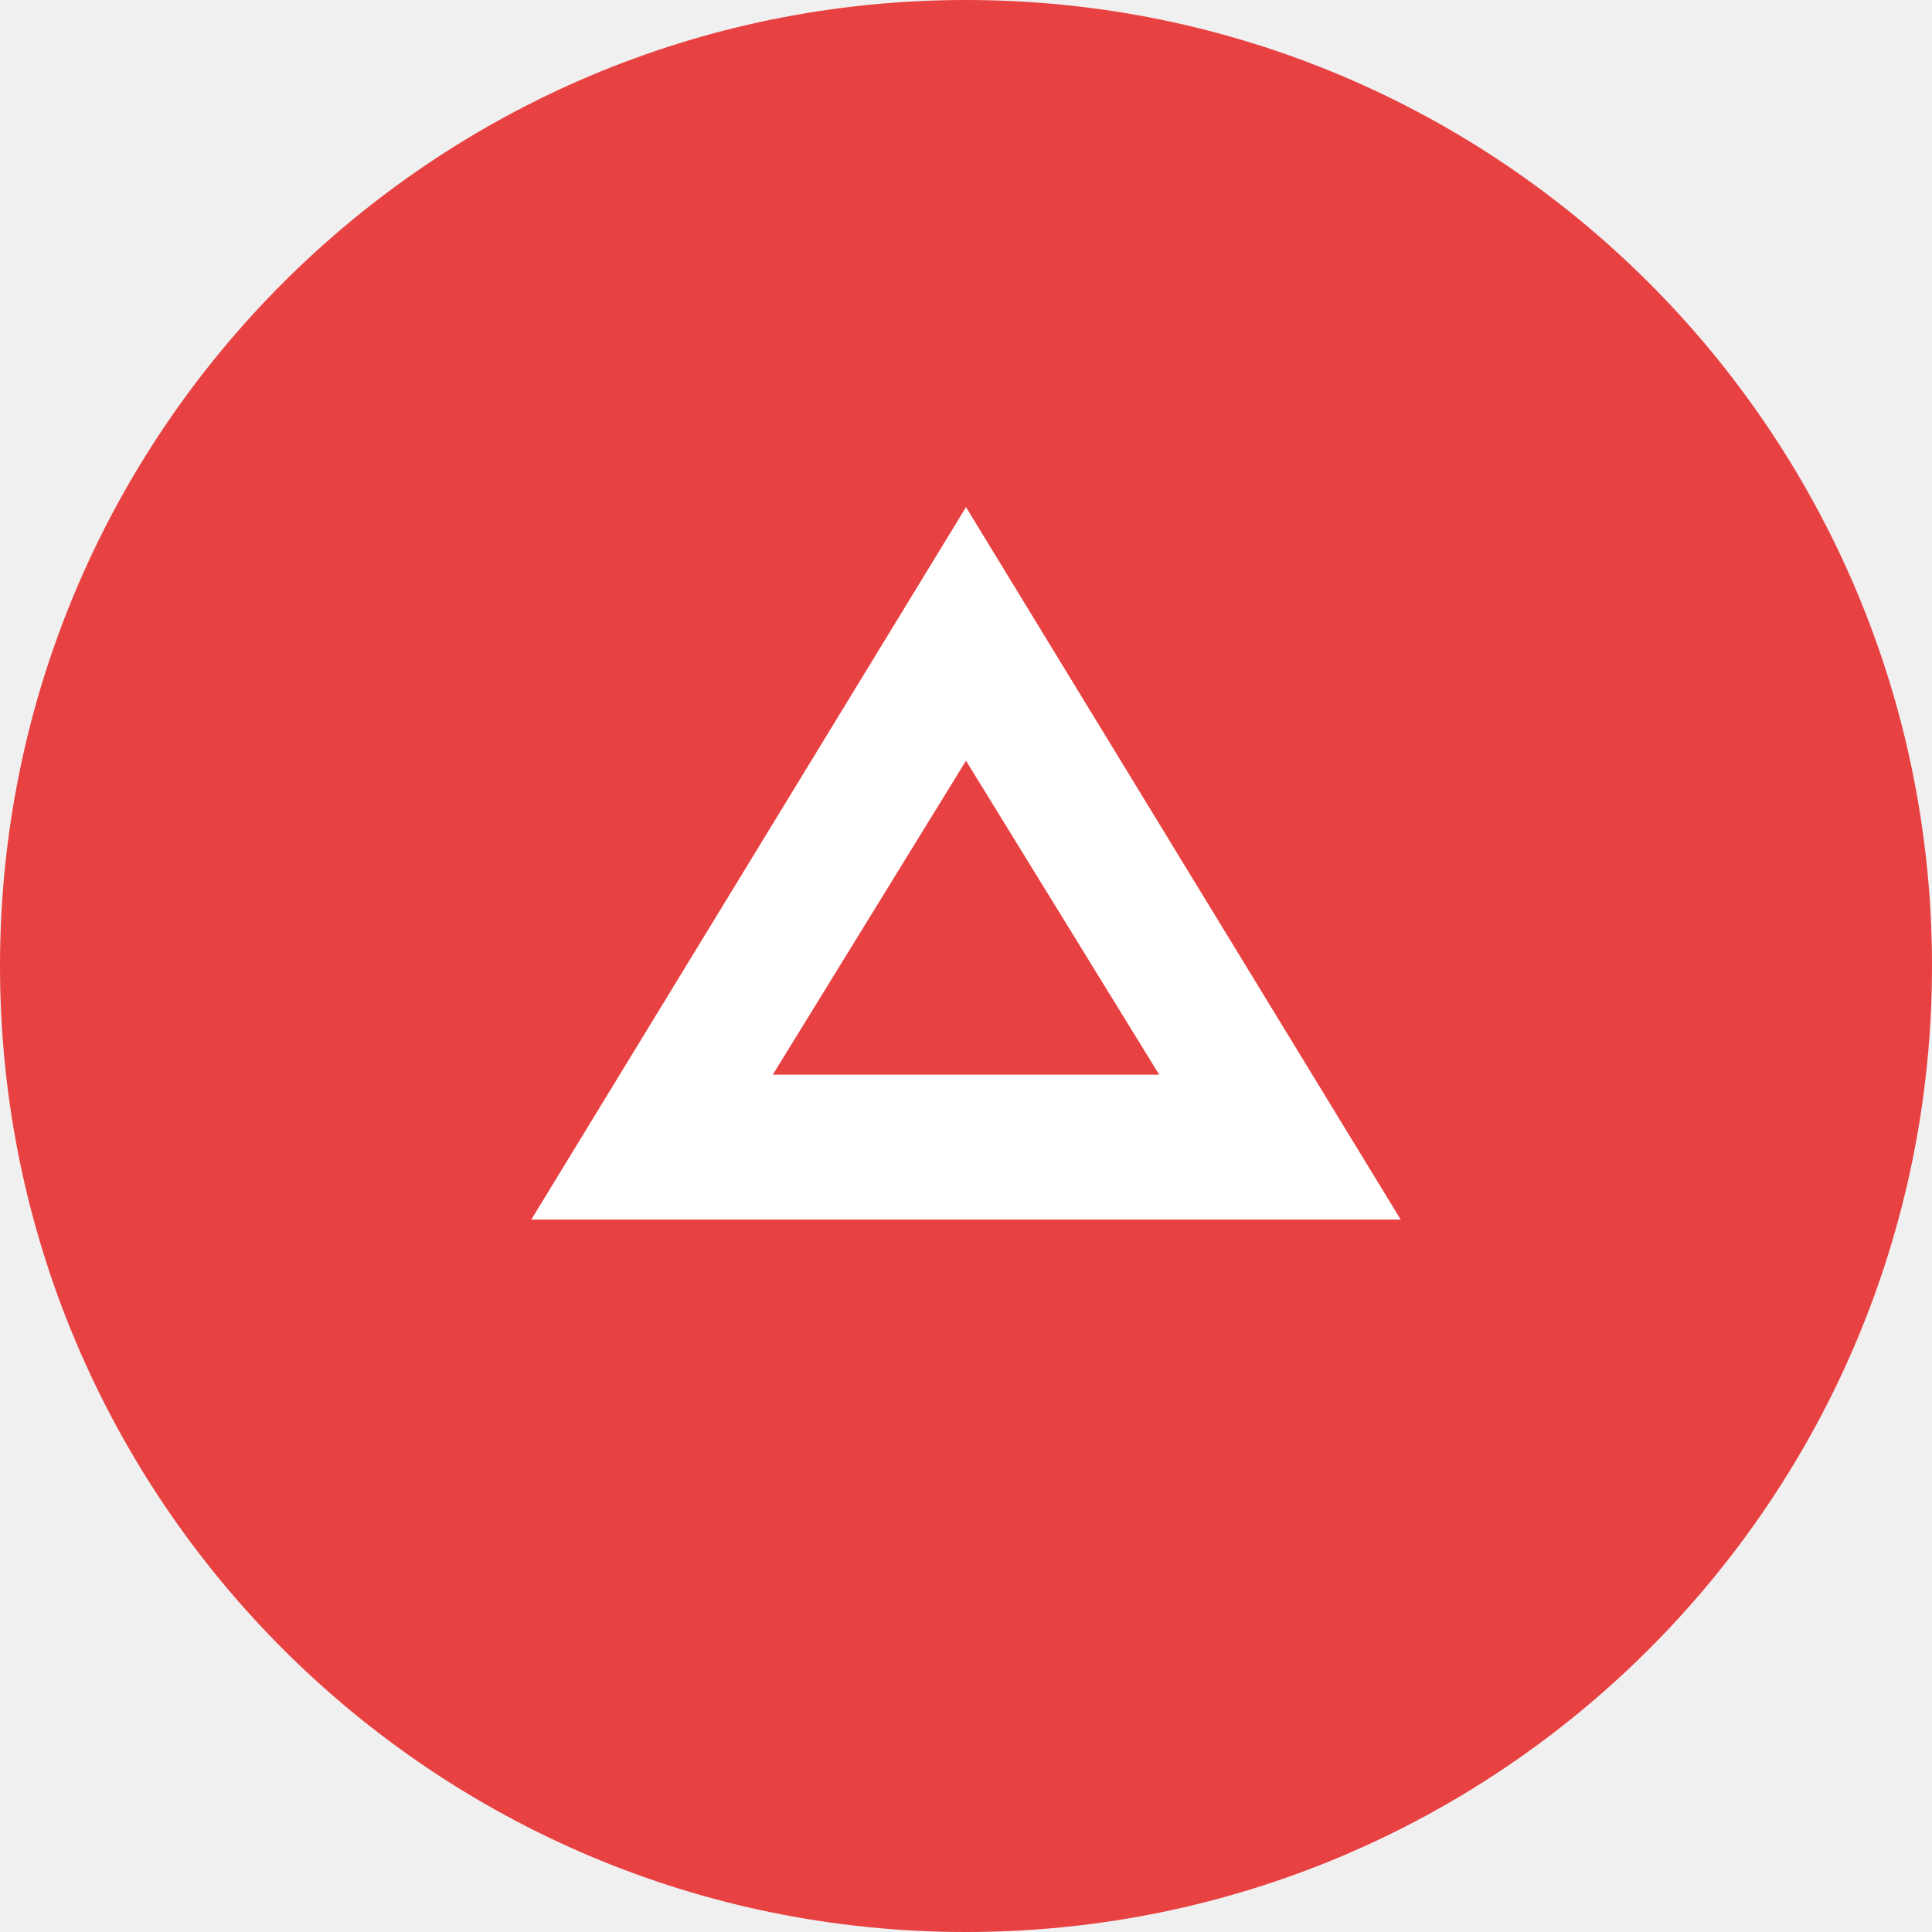
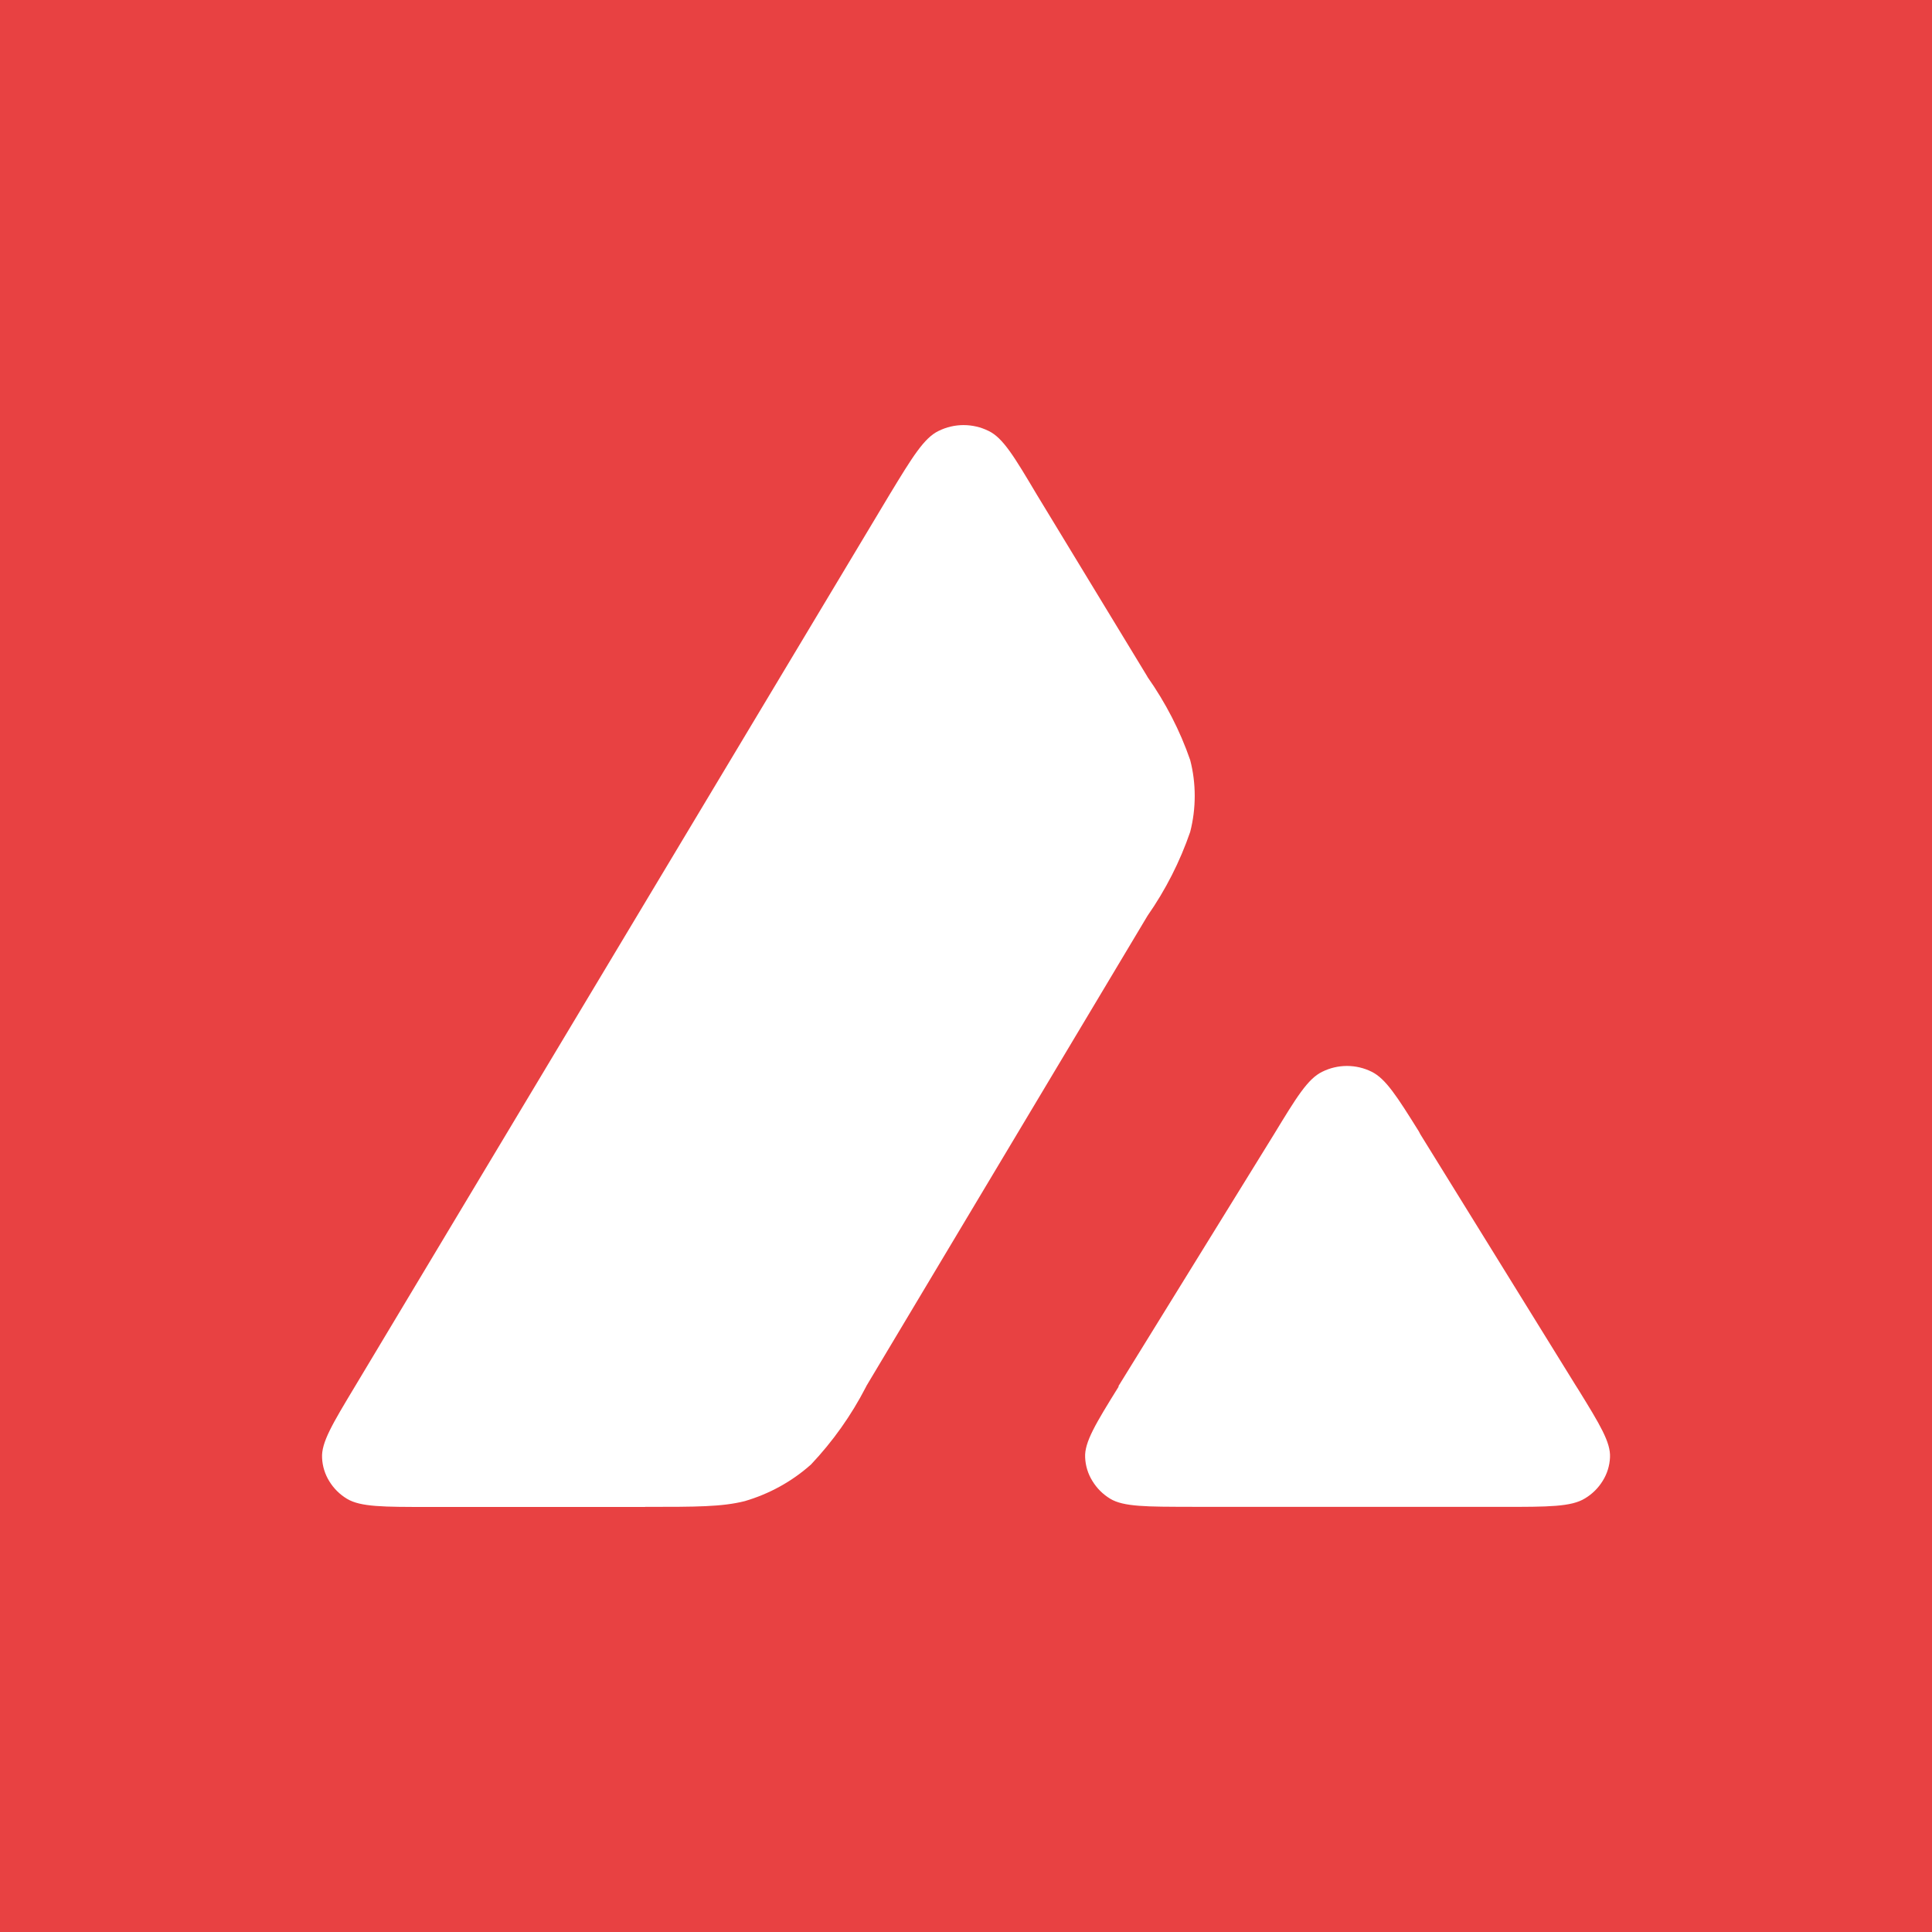
- <svg xmlns="http://www.w3.org/2000/svg" viewBox="0 0 32 32" fill="none">
-   <circle cx="16" cy="16" r="16" fill="#E84142" />
-   <path fill="#fff" d="m16 8.4 7.2 11.8H8.8L16 8.4zm0 4.2-3.2 5.2h6.4L16 12.6z" />
+ <svg xmlns="http://www.w3.org/2000/svg" width="24" height="24" fill="none" viewBox="0 0 24 24">
+   <g clip-path="url(#avalanche__a)">
+     <path fill="#E84142" d="M24 0H0v24h24z" />
+     <path fill="#fff" d="M8.014 18.72H5.326c-.566 0-.846 0-1.015-.101a.65.65 0 0 1-.22-.218.6.6 0 0 1-.09-.29c-.011-.192.129-.423.409-.889l6.64-11.077c.285-.47.43-.706.61-.792a.7.7 0 0 1 .62 0c.18.086.32.321.6.792L14.25 8.4l.005.01c.225.32.404.667.53 1.032.075.288.075.6 0 .892-.127.369-.305.72-.53 1.042l-3.49 5.837-.01.02a4.2 4.2 0 0 1-.68.959c-.235.21-.517.366-.825.456-.284.071-.6.071-1.236.071m6.796 0h3.85c.575 0 .86 0 1.03-.106a.65.65 0 0 0 .22-.218.6.6 0 0 0 .09-.29c.01-.187-.125-.408-.395-.846l-.03-.047-1.93-3.12-.02-.038c-.27-.432-.41-.653-.585-.74a.69.69 0 0 0-.615 0c-.18.087-.32.318-.6.778l-1.93 3.125v.01c-.285.459-.425.69-.415.878a.6.6 0 0 0 .09.292q.083.136.22.22c.165.101.45.101 1.02.101" />
+   </g>
+   <defs>
+     <clipPath id="avalanche__a">
+       <path fill="#fff" d="M0 0h24v24H0z" />
+     </clipPath>
+   </defs>
</svg>
